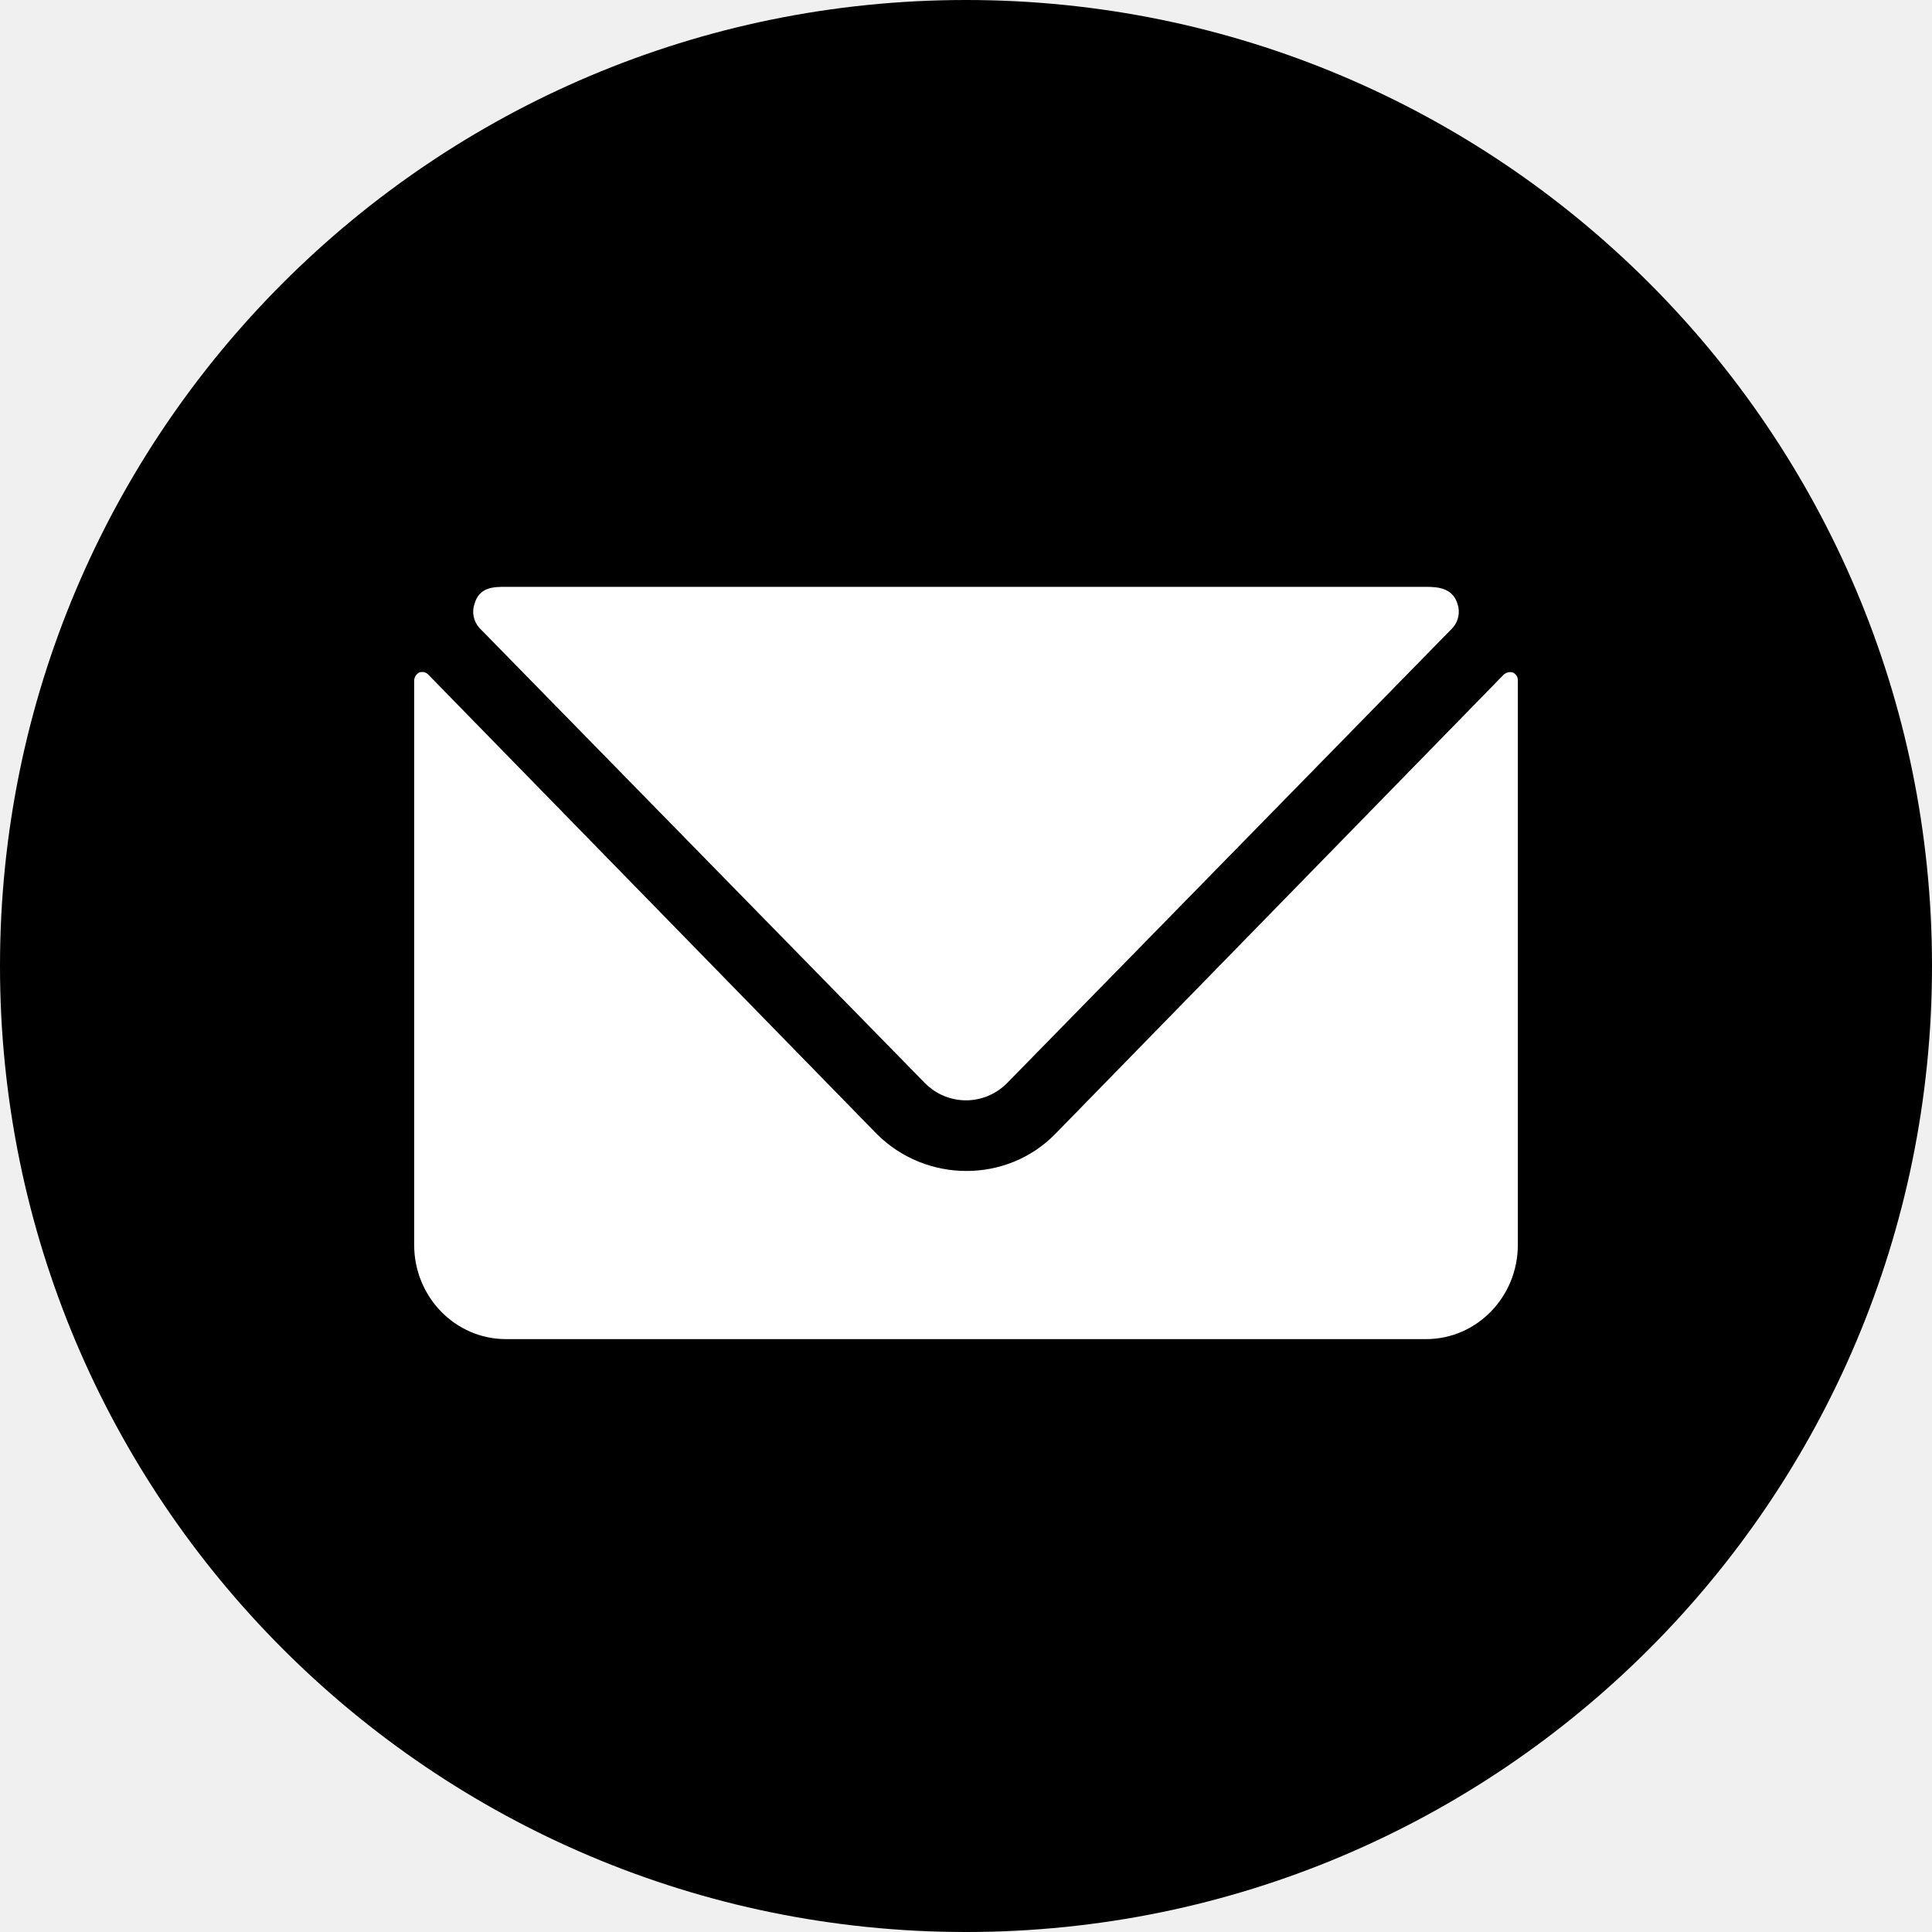
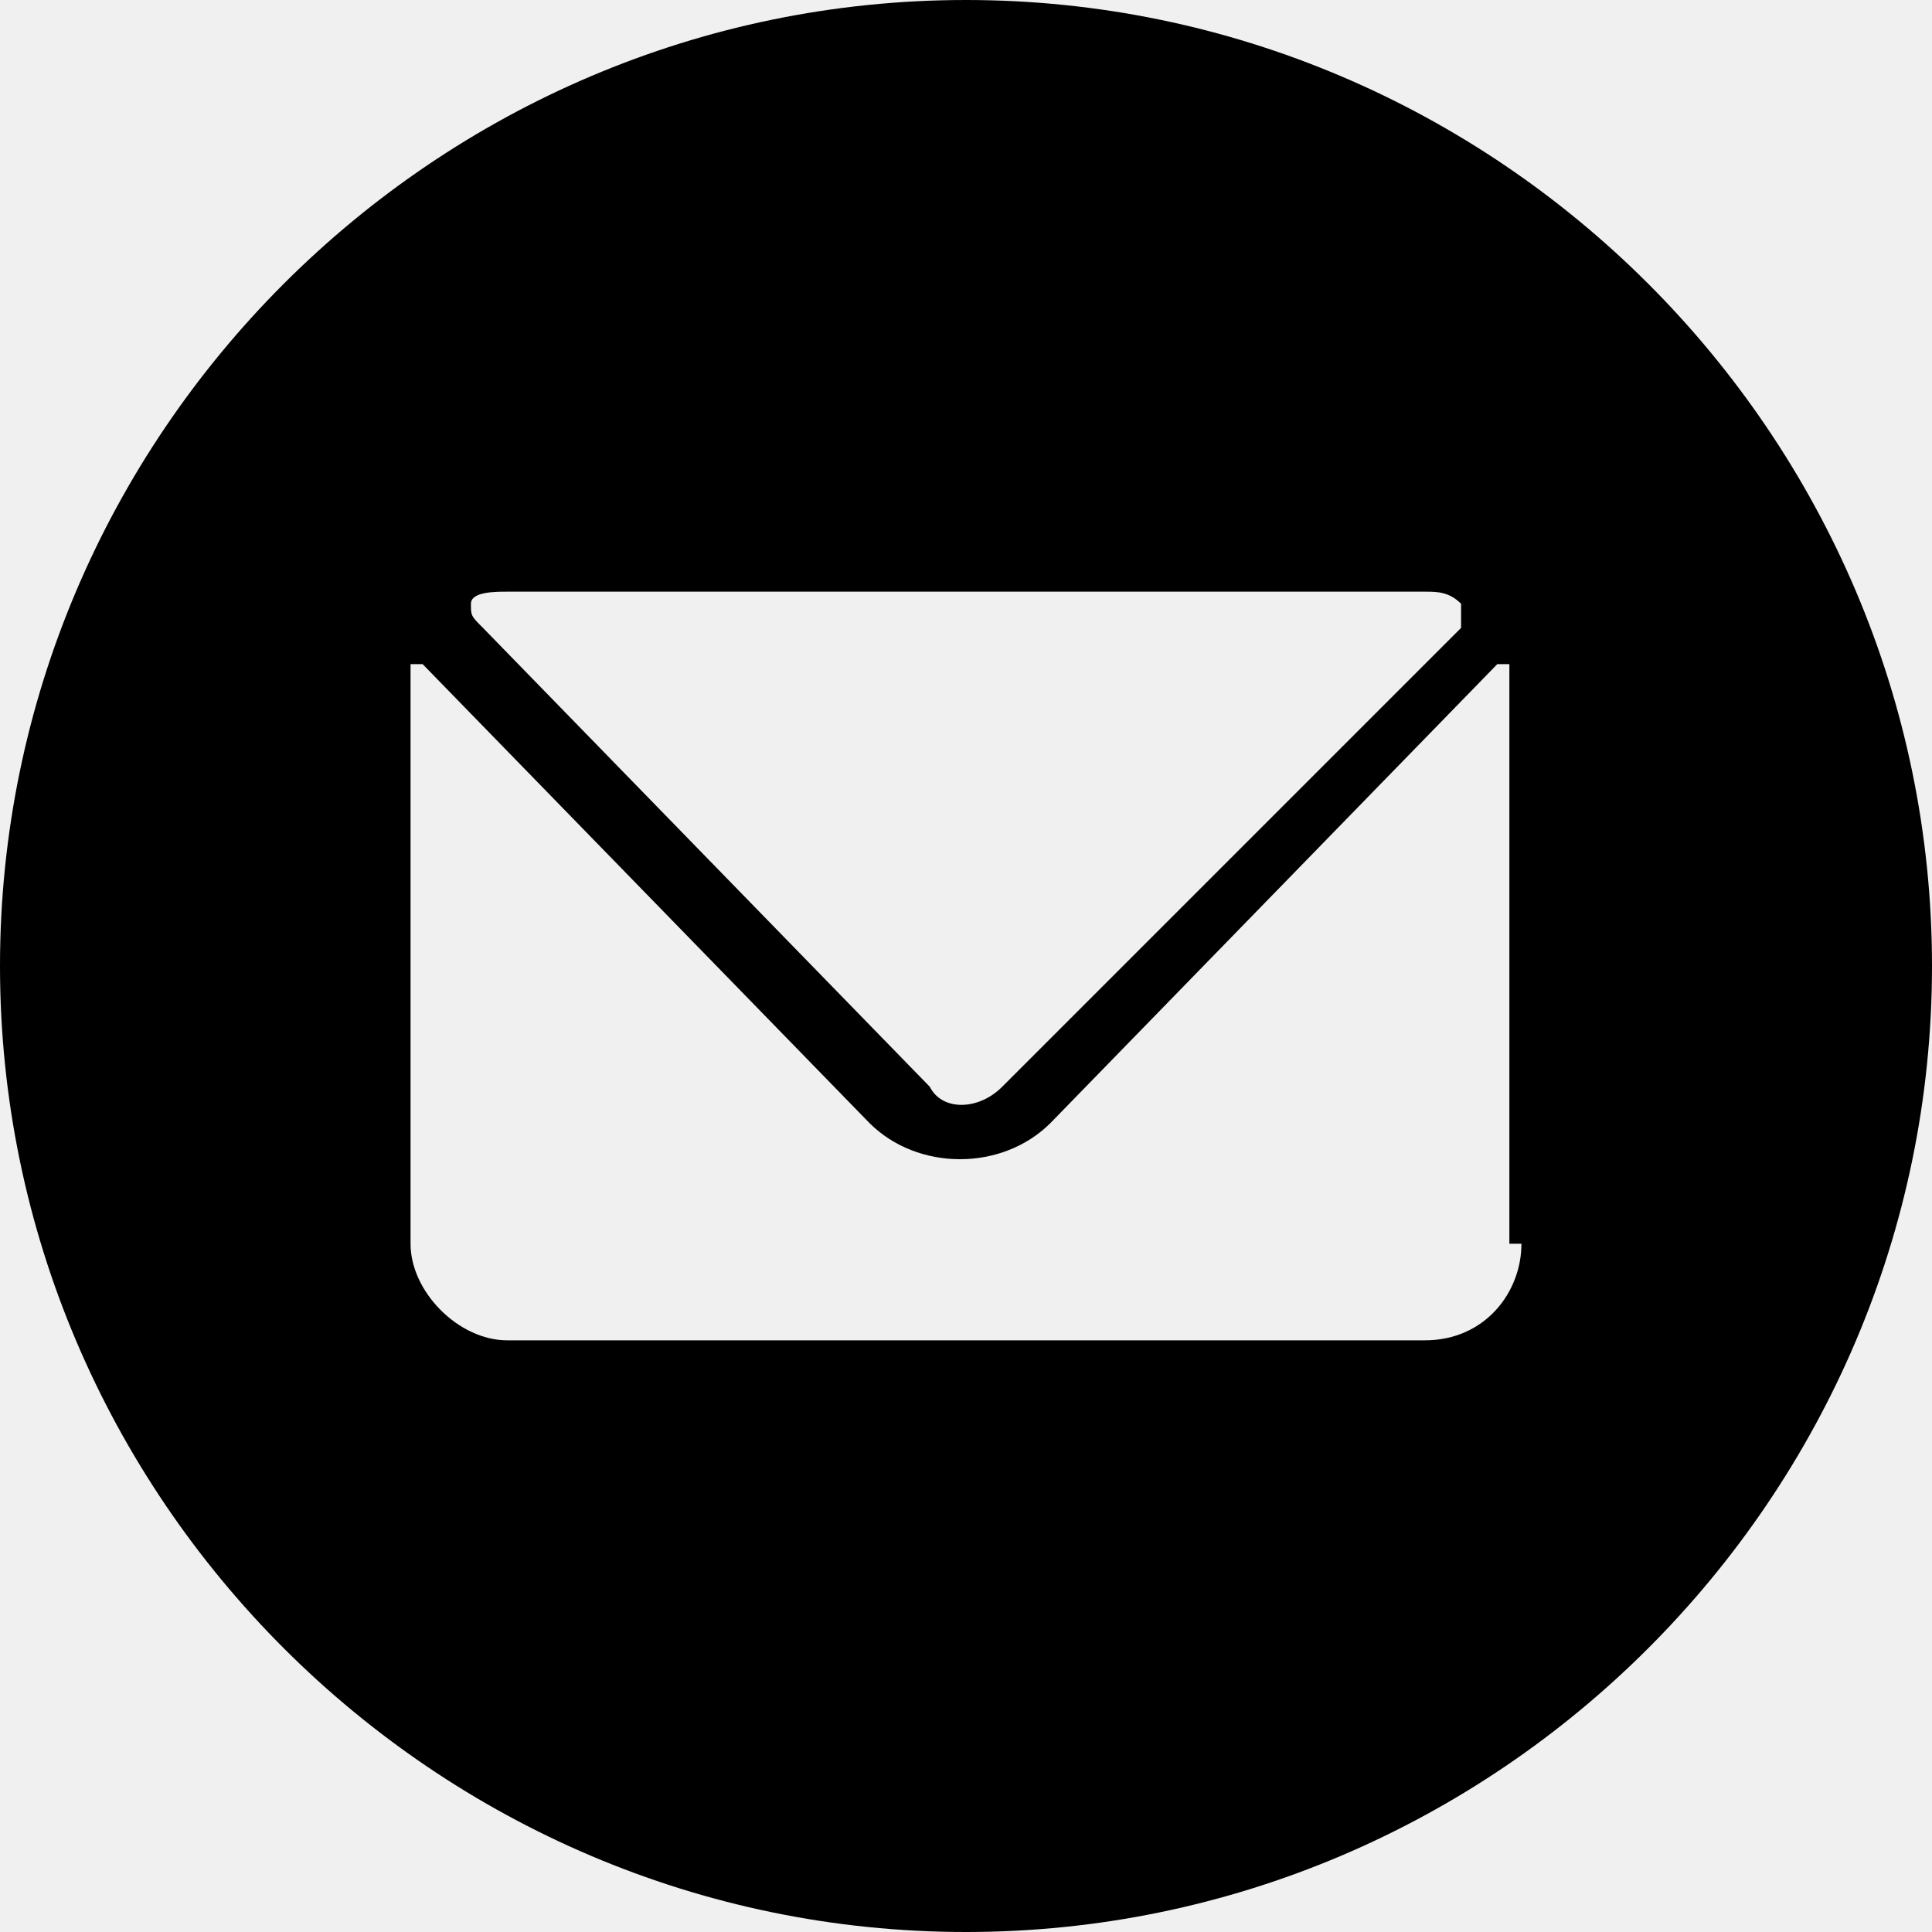
- <svg xmlns="http://www.w3.org/2000/svg" viewBox="0 0 16 16">
-   <path fill="#000" d="M16 8A8 8 0 110 8a8 8 0 0116 0zm0 0" />
-   <path fill="#fff" d="M12.53 5.57c-.03-.01-.06 0-.08.02l-3.71 3.8c-.4.41-1.07.41-1.48 0l-3.71-3.8a.07.07 0 00-.08-.02.08.08 0 00-.04.07v4.67c0 .43.34.78.76.78h7.62c.42 0 .76-.35.76-.78V5.64a.07.07 0 00-.04-.07zm-4.87 3.4c.19.19.49.19.68 0l3.69-3.77a.2.2 0 00.04-.2c-.04-.13-.16-.14-.26-.14H4.19c-.1 0-.22 0-.26.14a.2.2 0 00.04.2zm0 0" />
+ <svg xmlns="http://www.w3.org/2000/svg" version="1.1" id="social-email-circle" x="0px" y="0px" viewBox="0 0 16 16" style="enable-background:new 0 0 16 16;" xml:space="preserve">
+   <path d="M8,0C3.6,0,0,3.6,0,8s3.6,8,8,8s8-3.6,8-8S12.4,0,8,0z M3.9,5c0-0.1,0.2-0.1,0.3-0.1h7.6c0.1,0,0.2,0,0.3,0.1  c0,0.1,0,0.1,0,0.2L8.3,9c0,0,0,0,0,0C8.1,9.2,7.8,9.2,7.7,9L4,5.2C3.9,5.1,3.9,5.1,3.9,5z M12.6,10.3c0,0.4-0.3,0.8-0.8,0.8H4.2  c-0.4,0-0.8-0.4-0.8-0.8V5.6c0,0,0-0.1,0-0.1c0,0,0.1,0,0.1,0l3.7,3.8c0,0,0,0,0,0c0.4,0.4,1.1,0.4,1.5,0l3.7-3.8c0,0,0.1,0,0.1,0  c0,0,0,0,0,0.1V10.3z" />
</svg>
